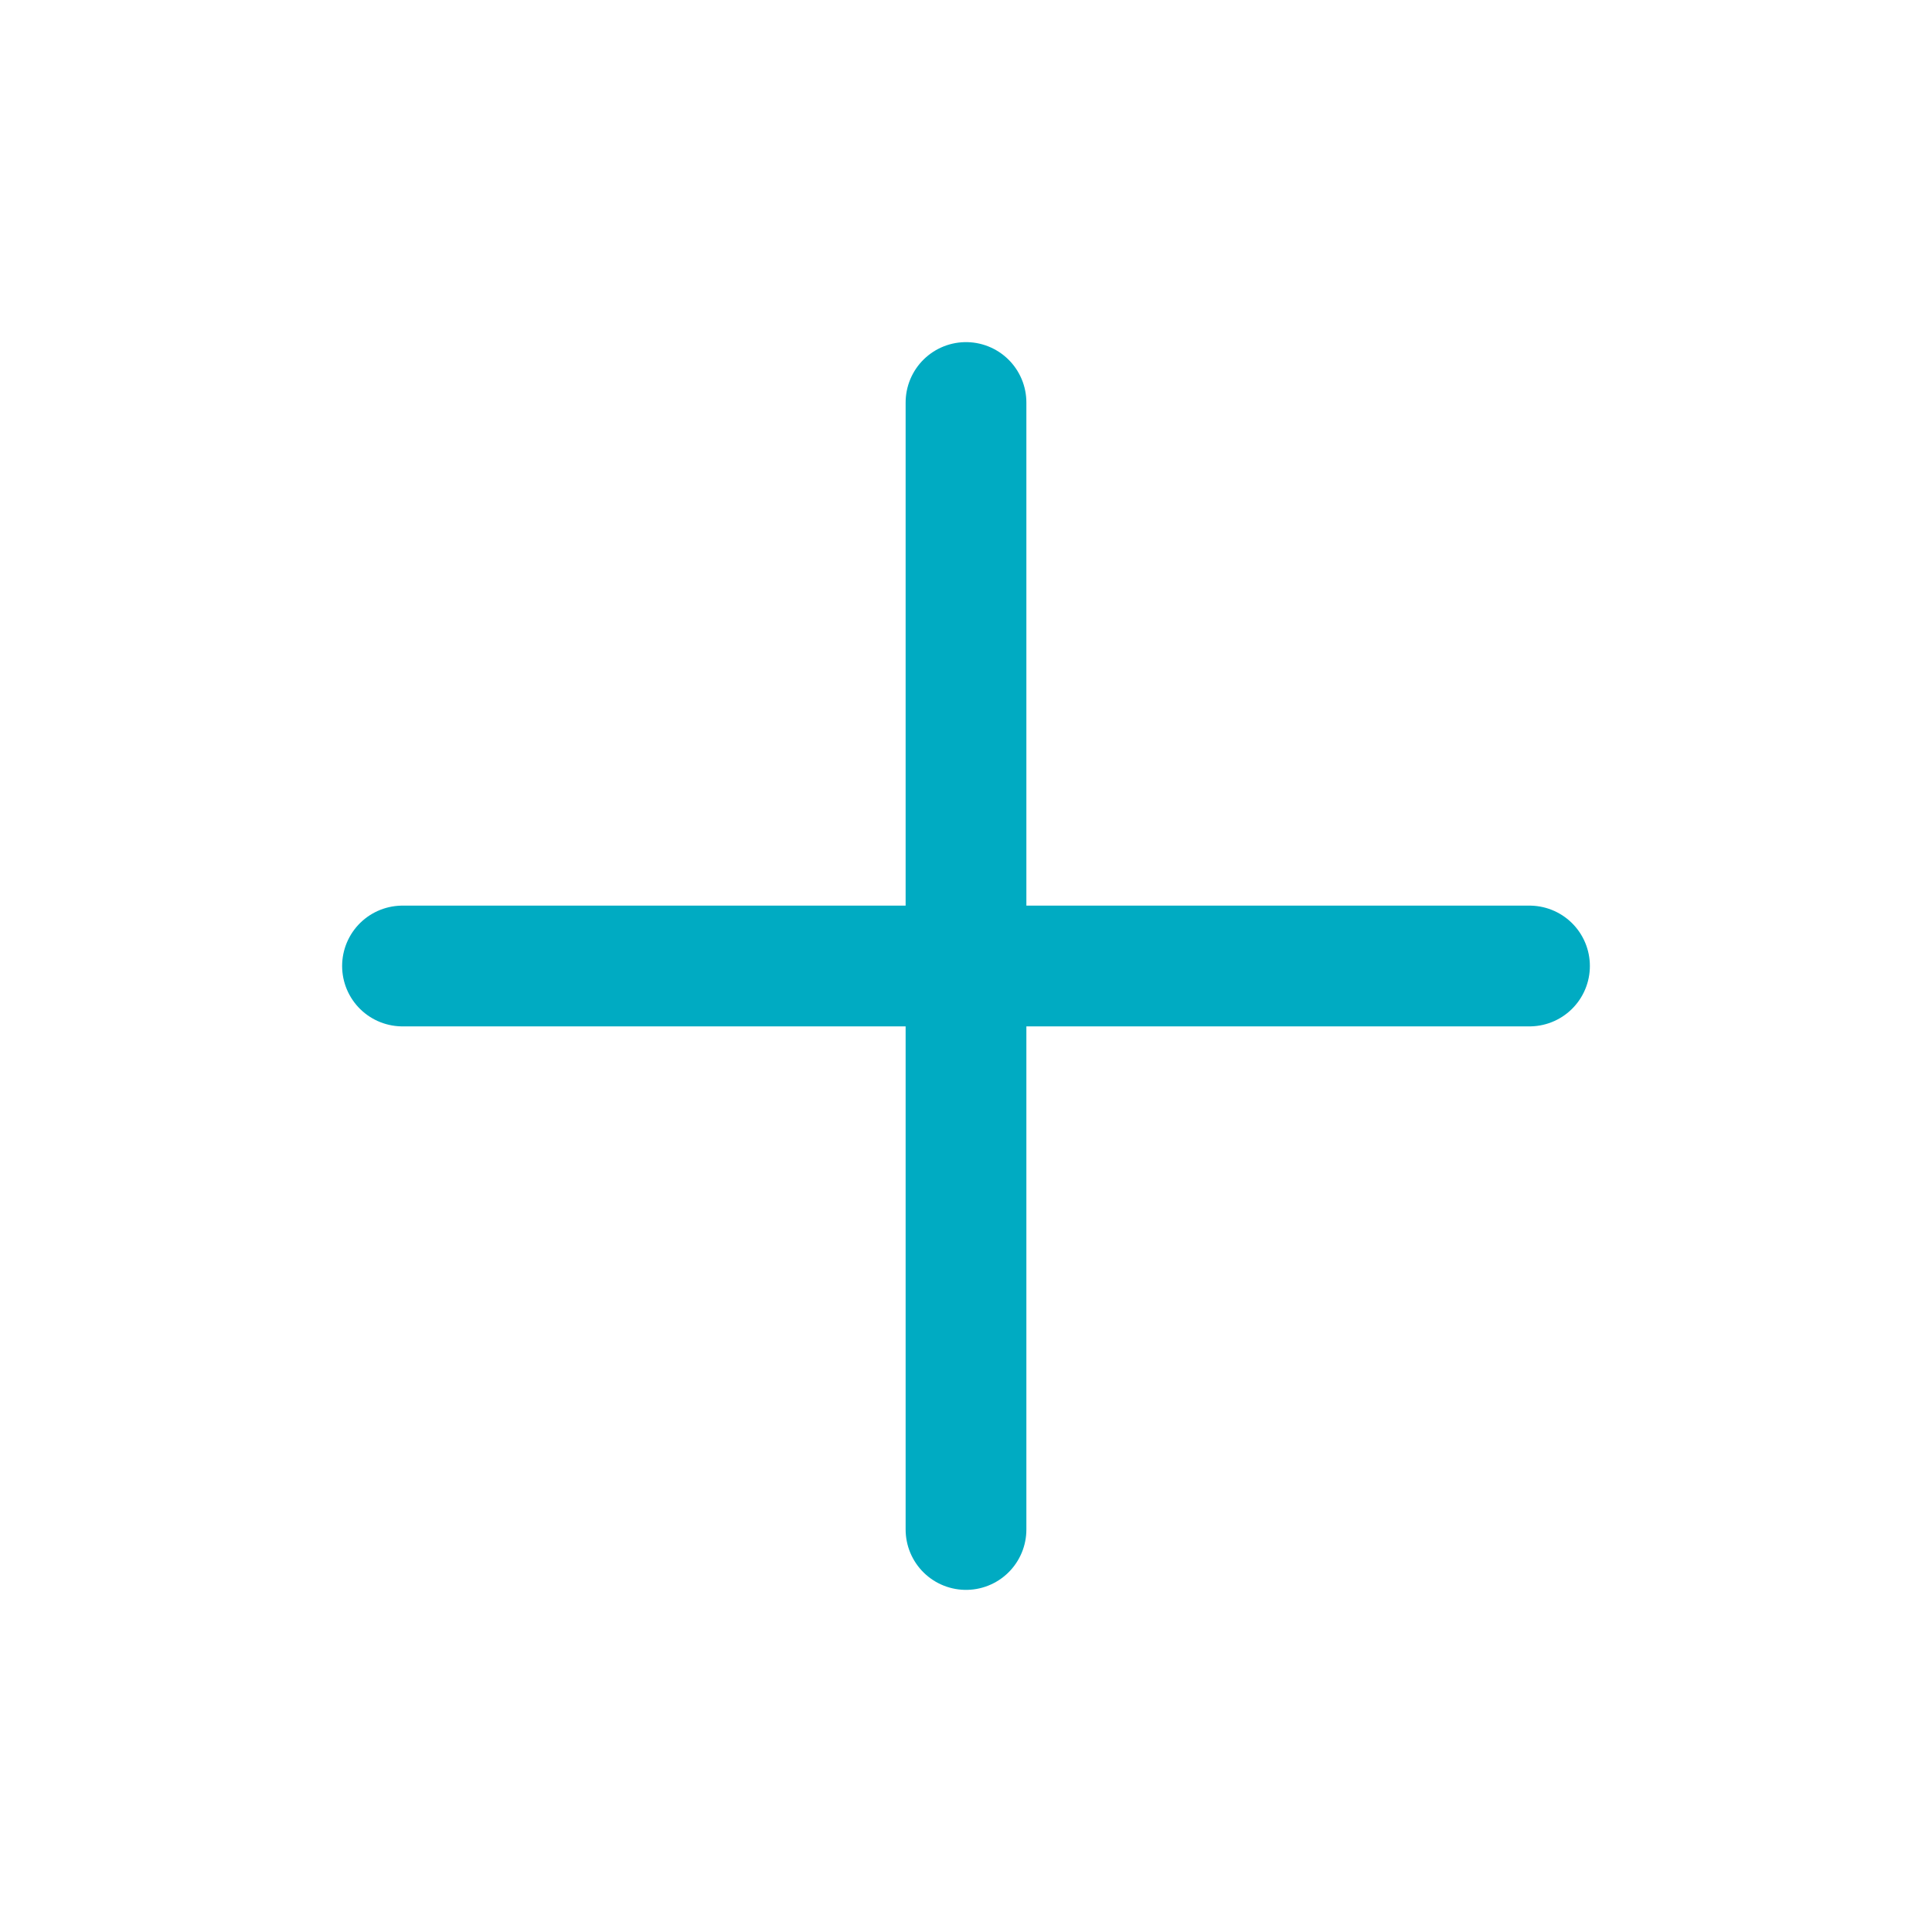
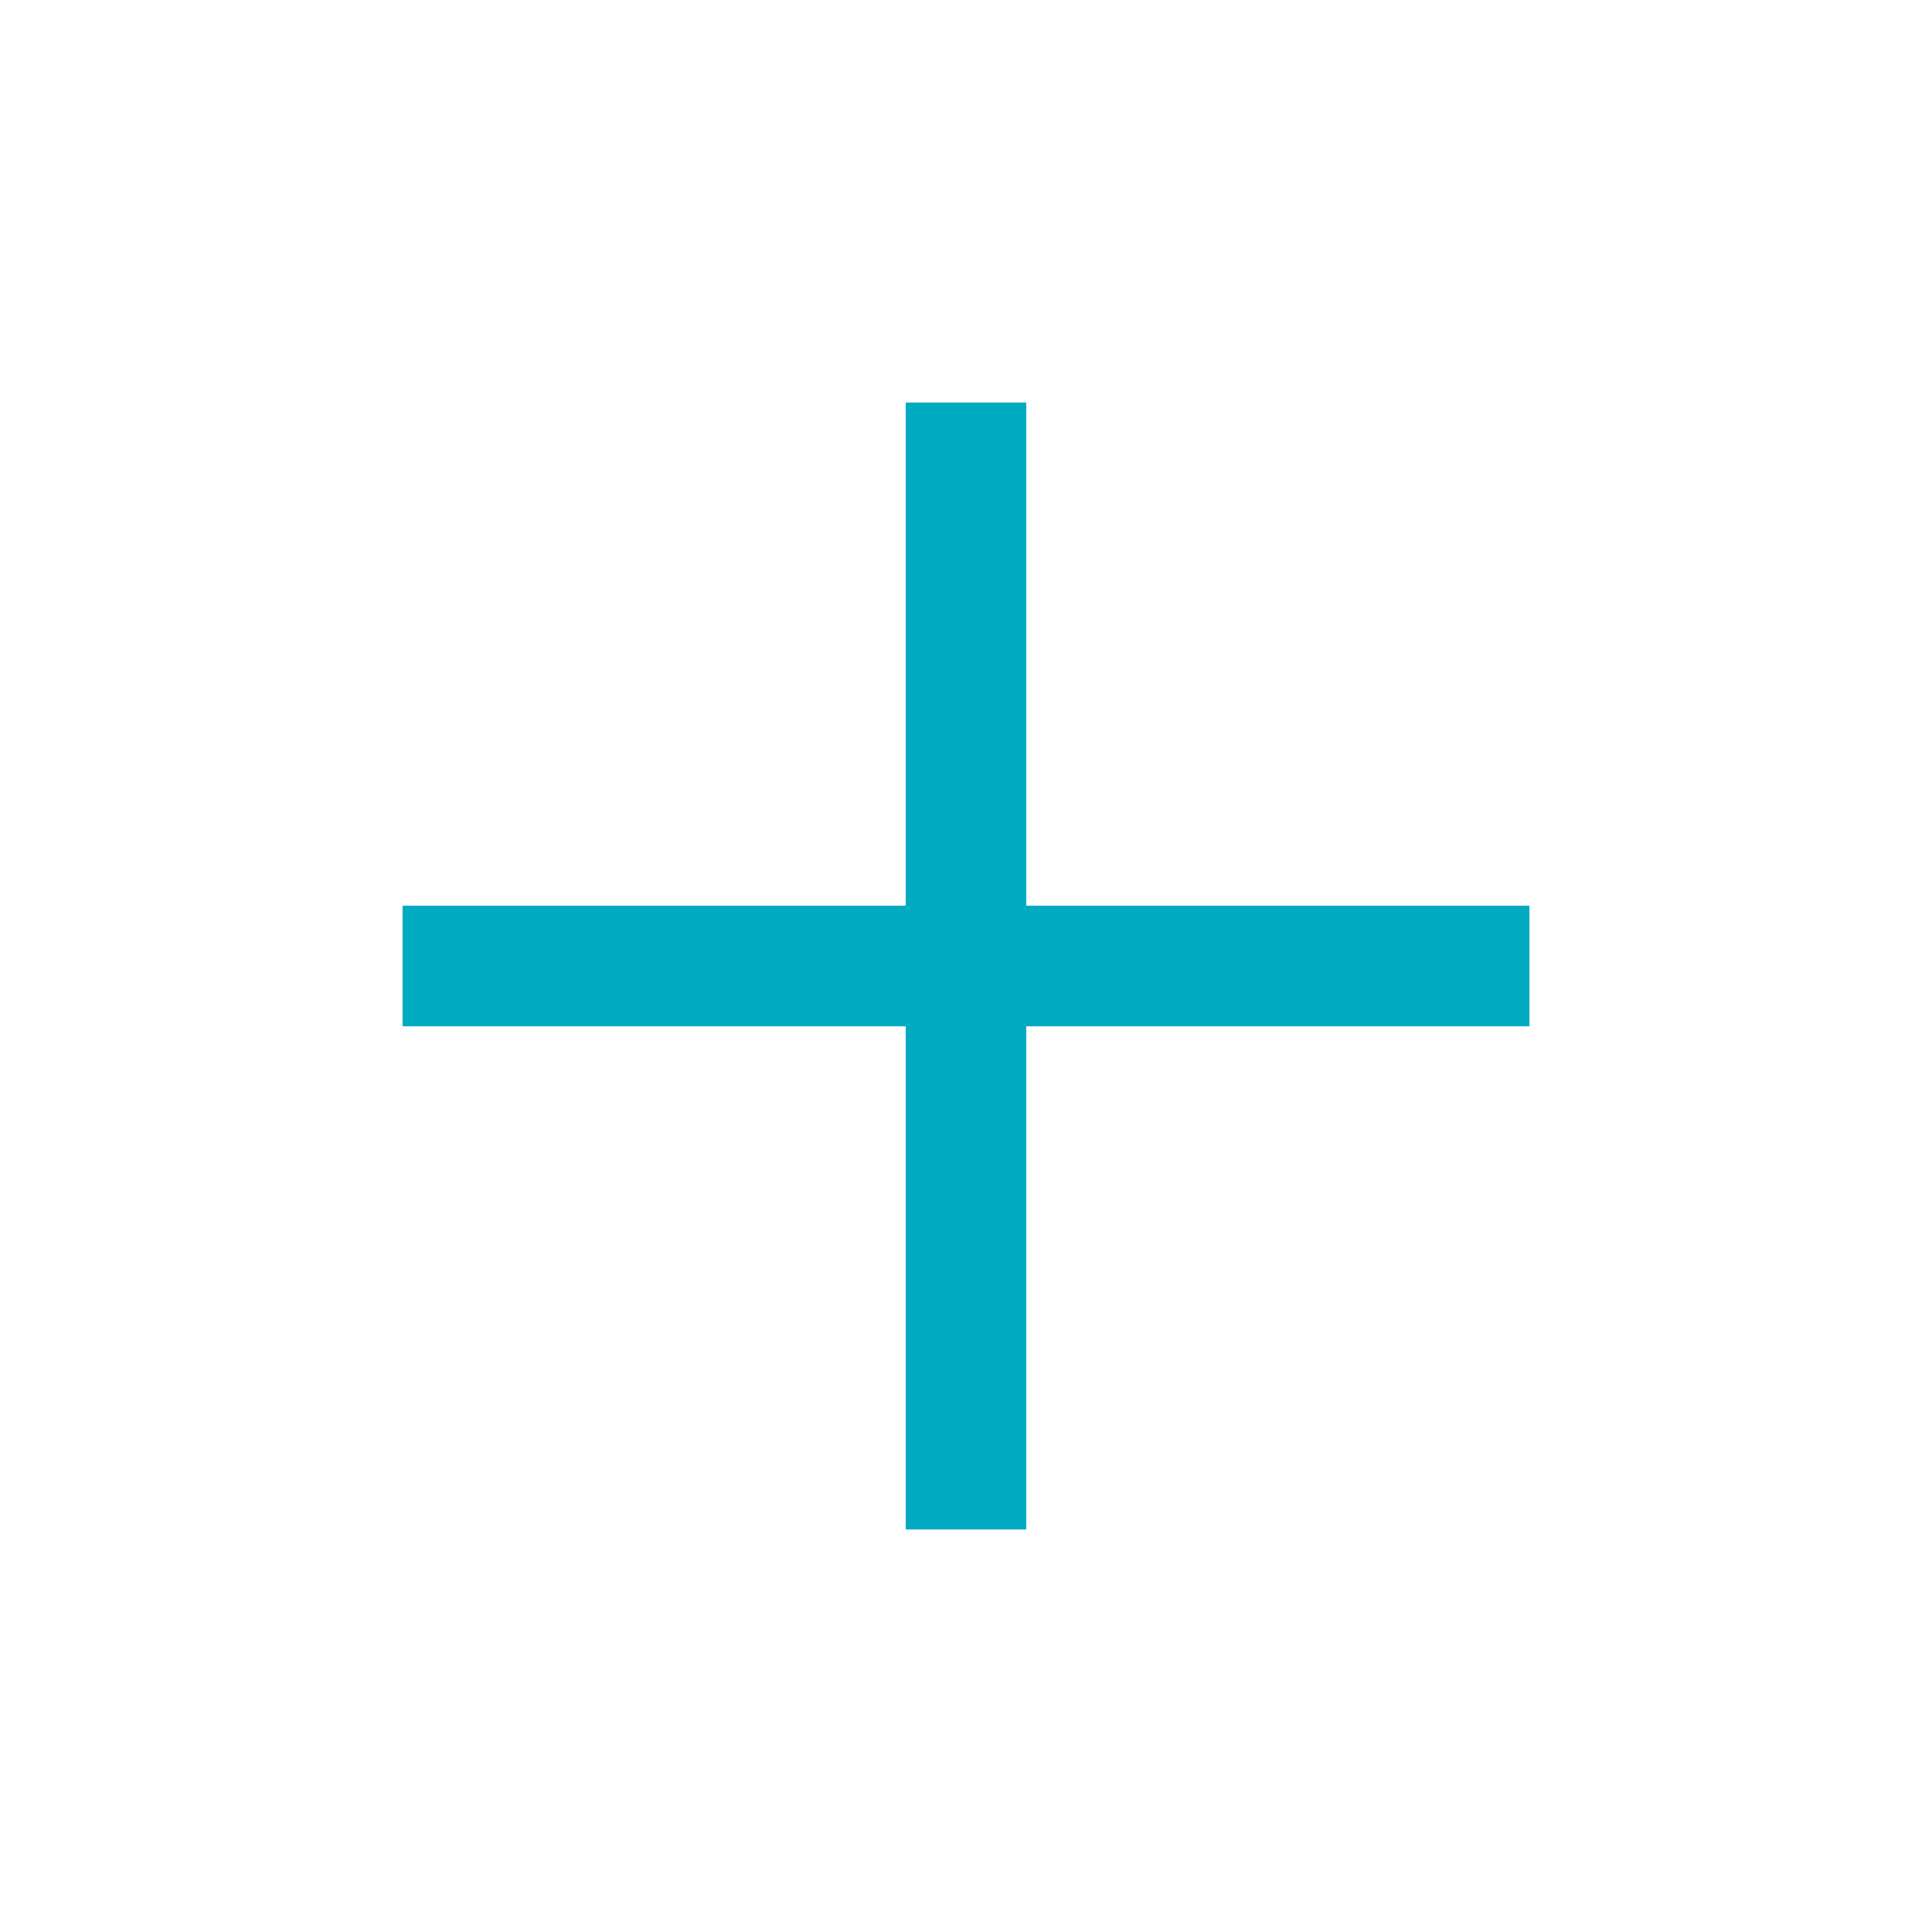
<svg xmlns="http://www.w3.org/2000/svg" width="24" height="24" viewBox="0 0 24 24" fill="none">
-   <path d="M12 5V19" stroke="#00ABC2" stroke-width="1.5" stroke-linecap="round" stroke-linejoin="round" />
-   <path d="M5 12H19" stroke="#00ABC2" stroke-width="1.5" stroke-linecap="round" stroke-linejoin="round" />
+   <path d="M12 5V19" stroke="#00ABC2" stroke-width="1.5" strokeLinecap="round" stroke-linejoin="round" />
+   <path d="M5 12H19" stroke="#00ABC2" stroke-width="1.5" strokeLinecap="round" stroke-linejoin="round" />
</svg>
